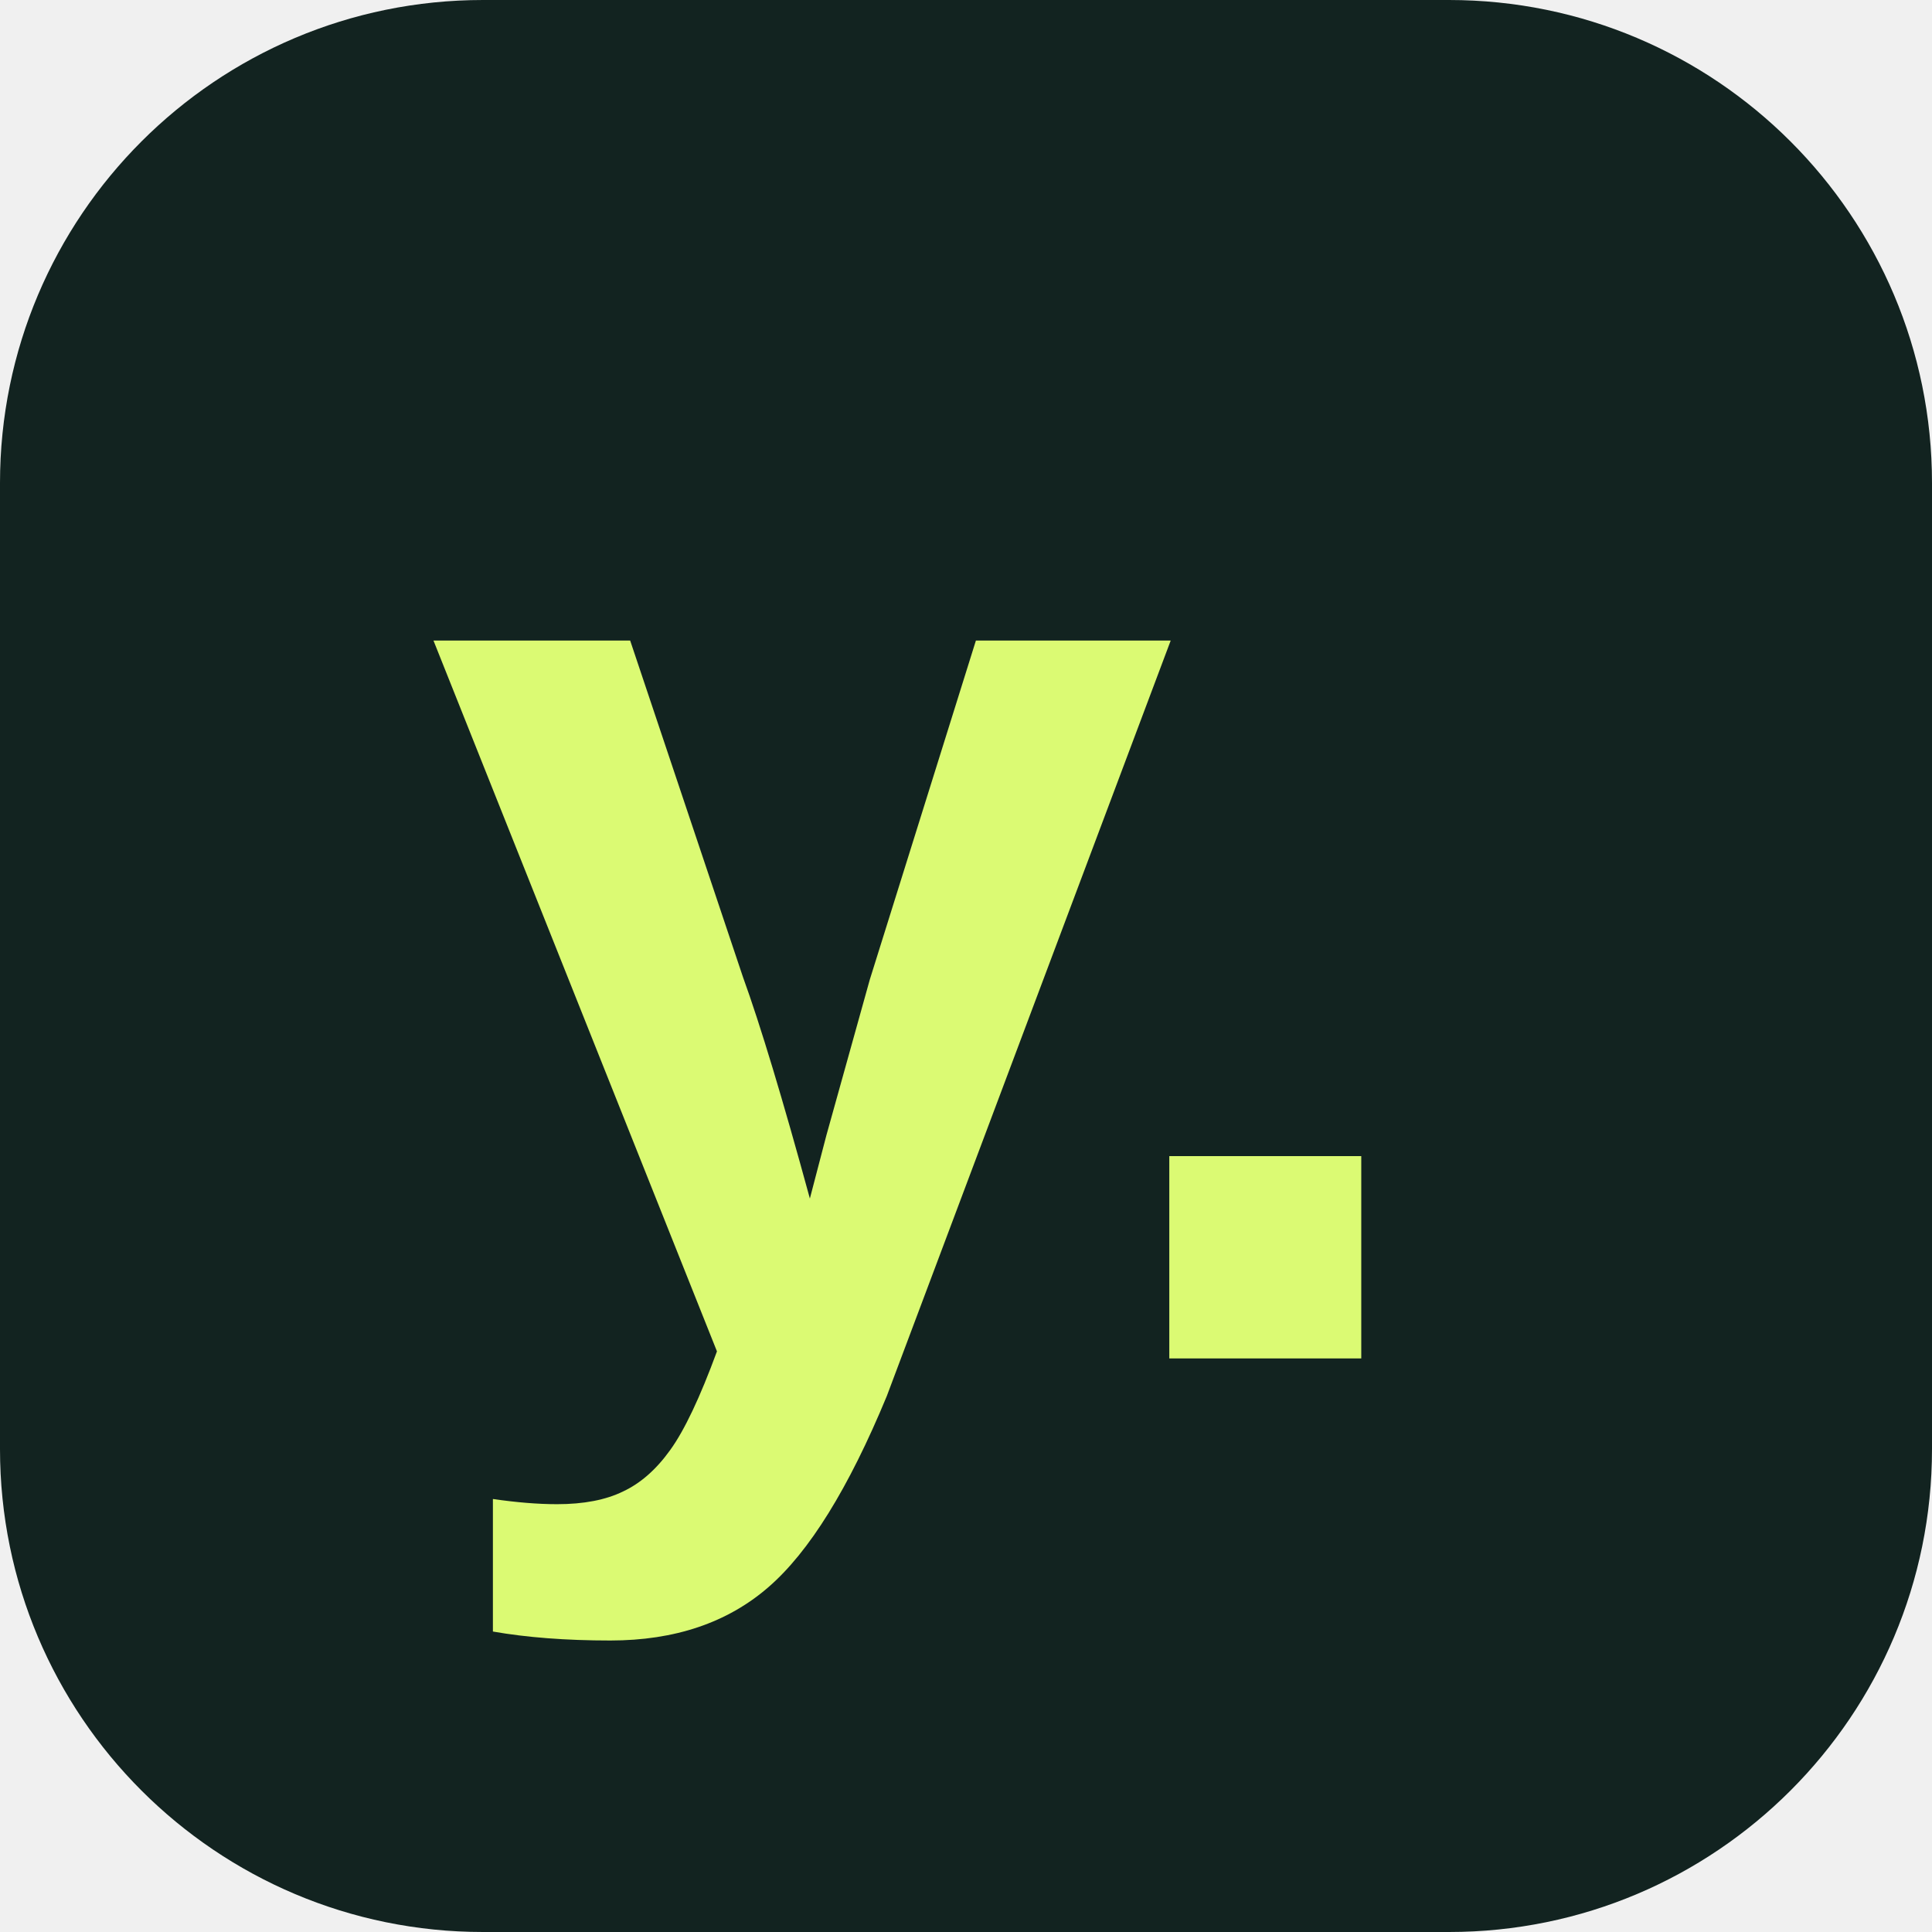
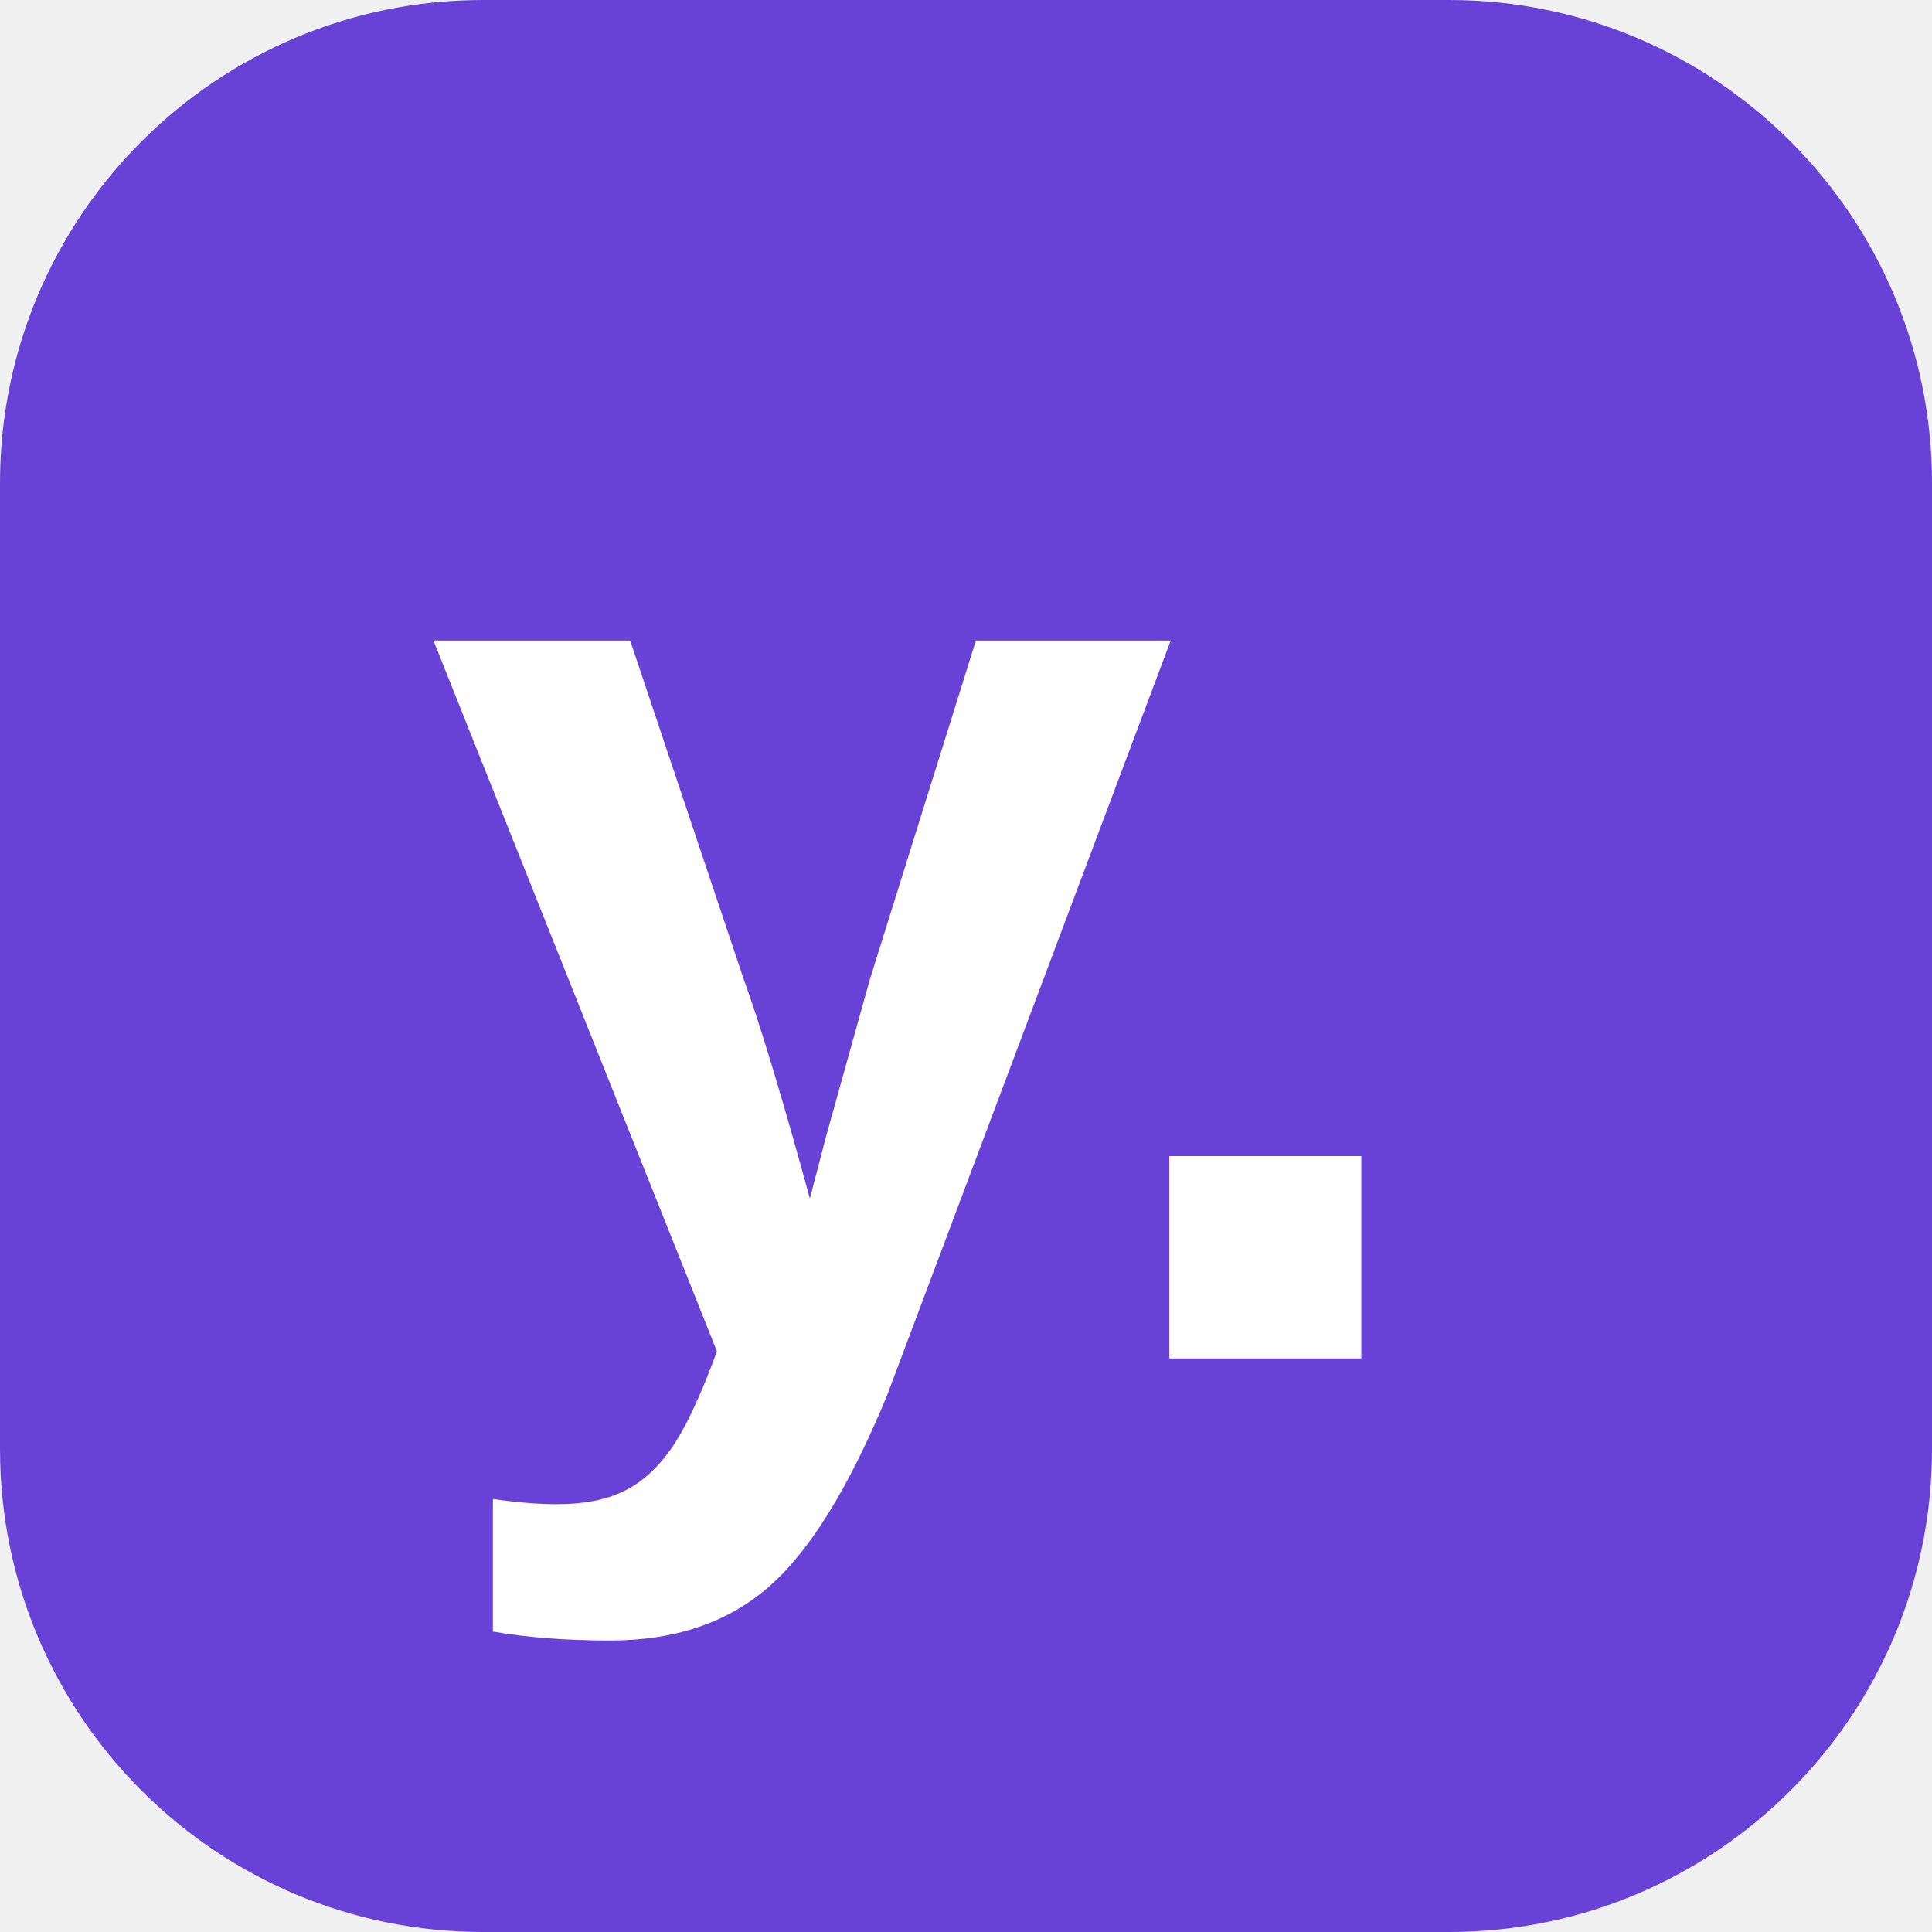
<svg xmlns="http://www.w3.org/2000/svg" viewBox="0 0 64 64">
-   <rect width="64" height="64" rx="16" fill="#122320" />
-   <text x="14" y="45" font-family="Arial" font-size="45" font-weight="bold" fill="#dbfa73">y.</text>
+   <rect width="64" height="64" rx="16" fill="#6842d6" />
+   <text x="14" y="45" font-family="Arial" font-size="45" font-weight="bold" fill="#ffffff">y.</text>
</svg>
